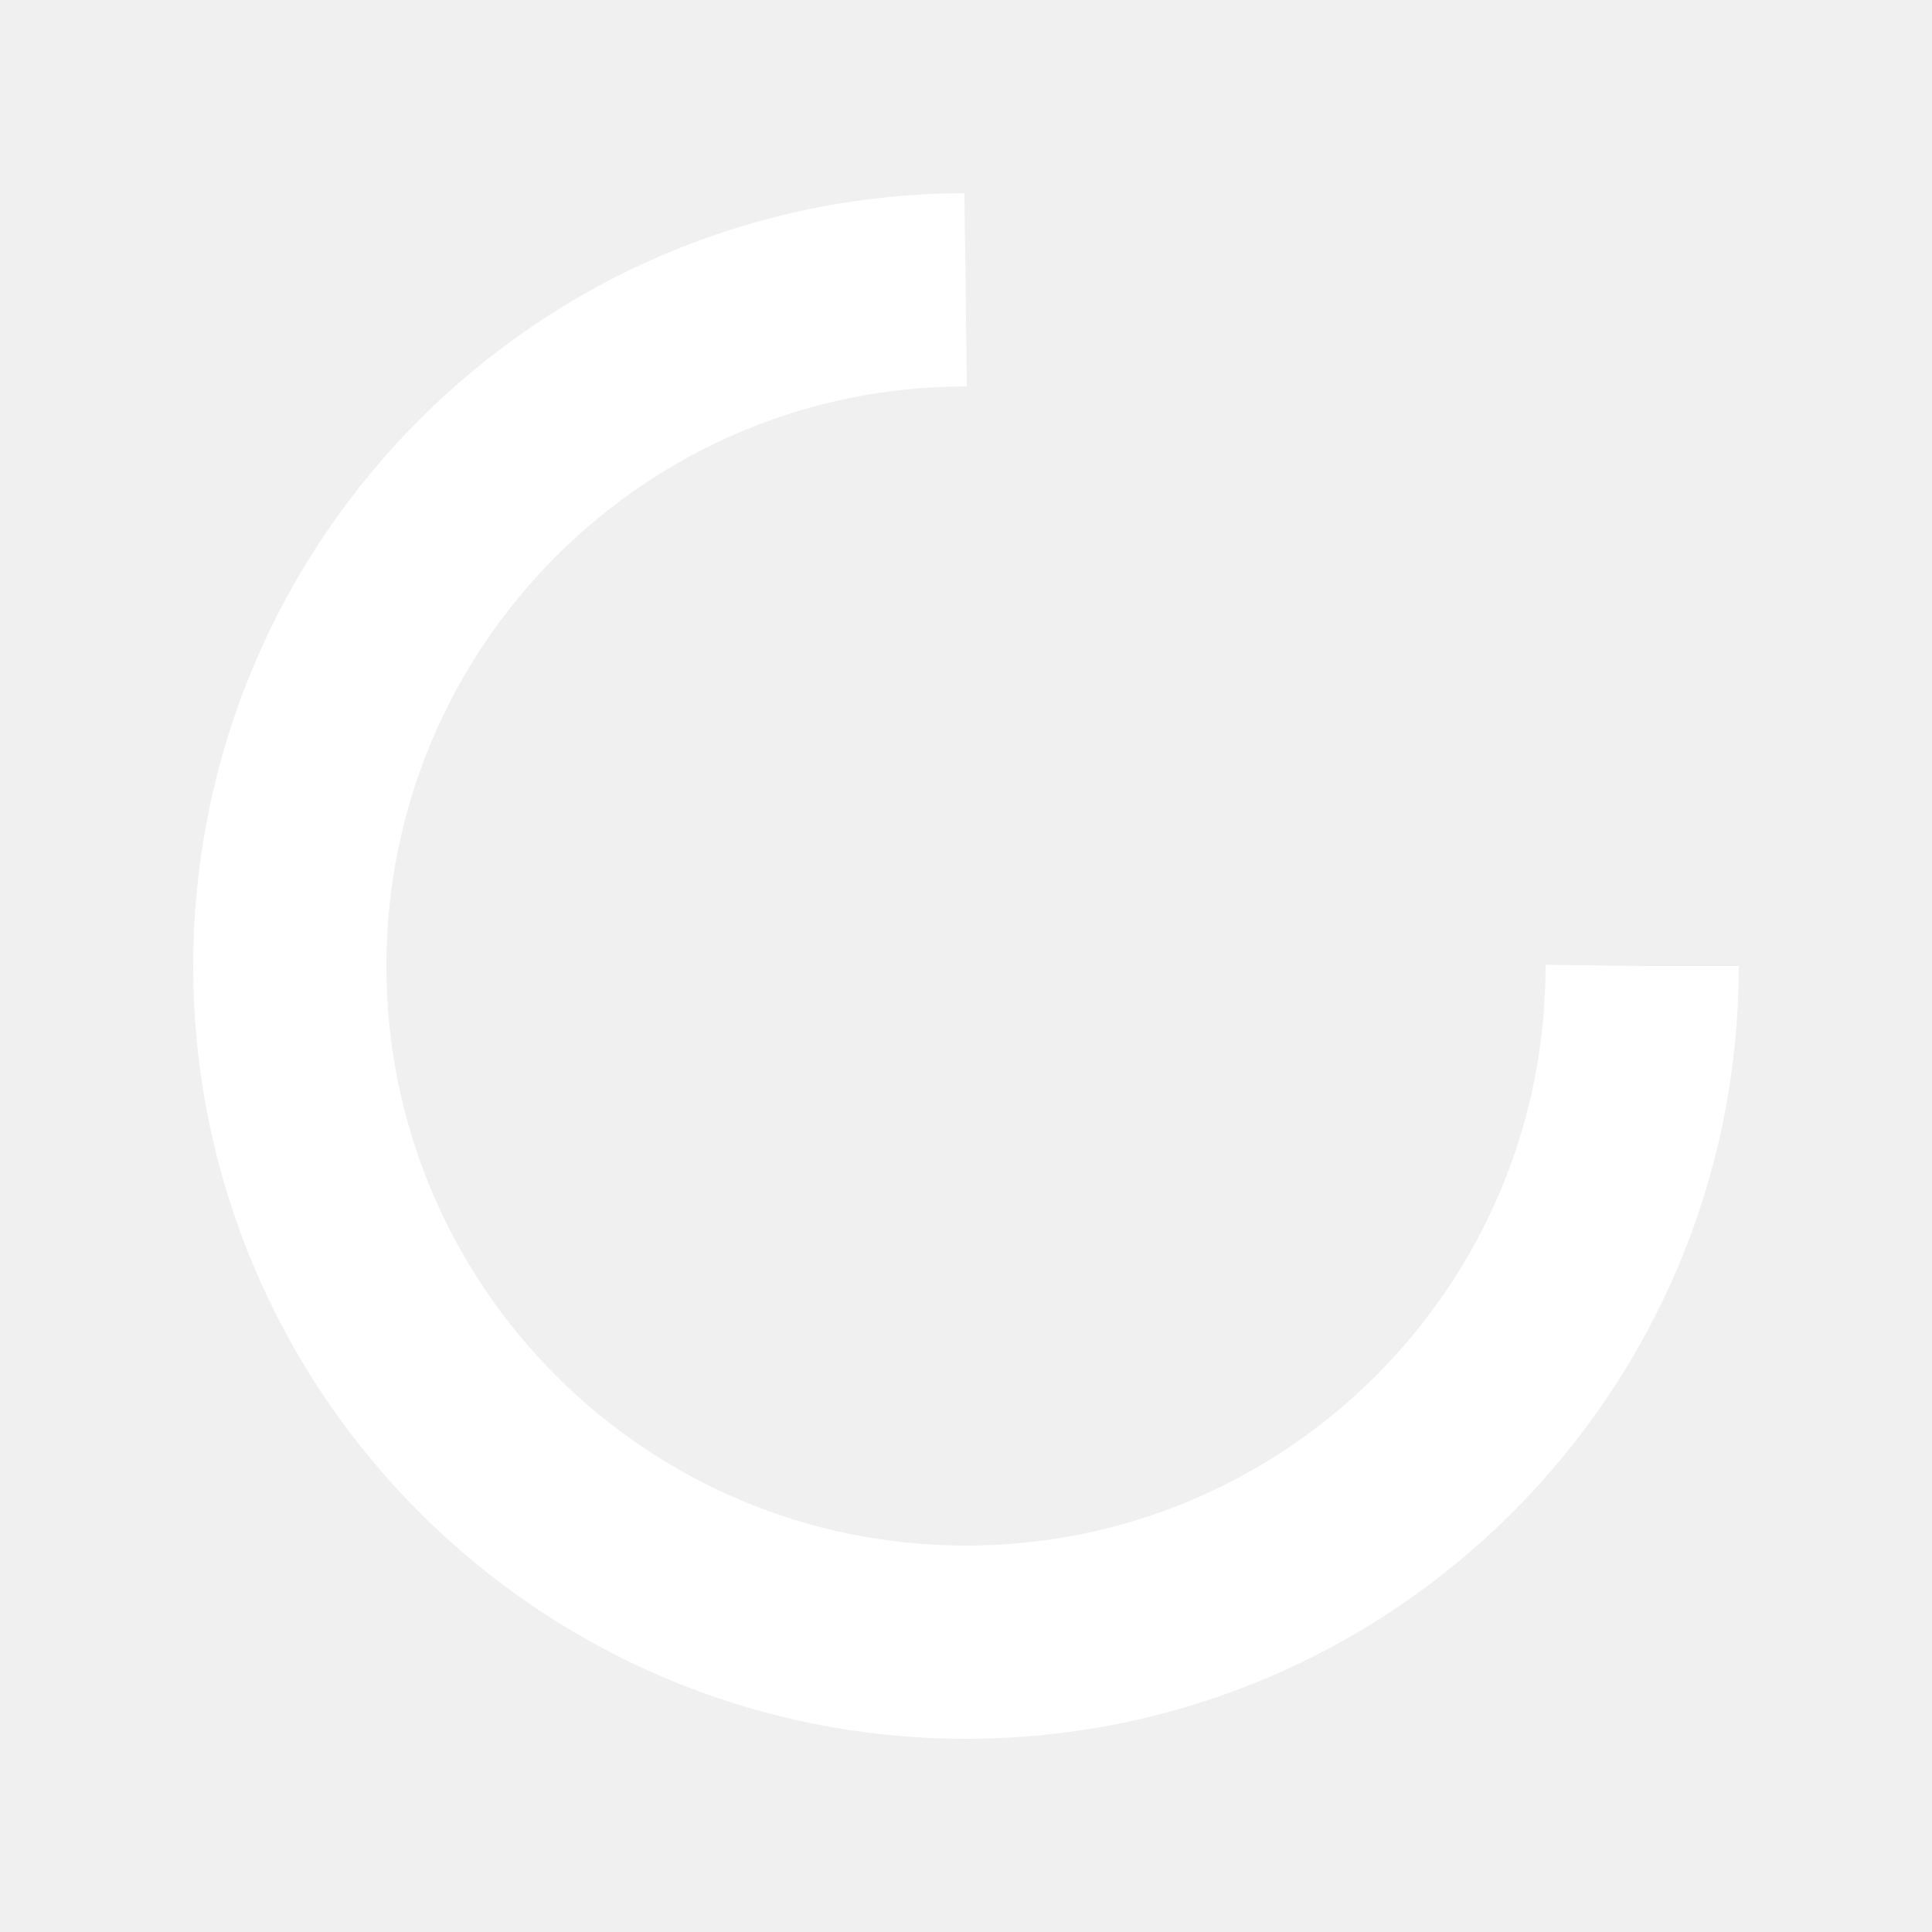
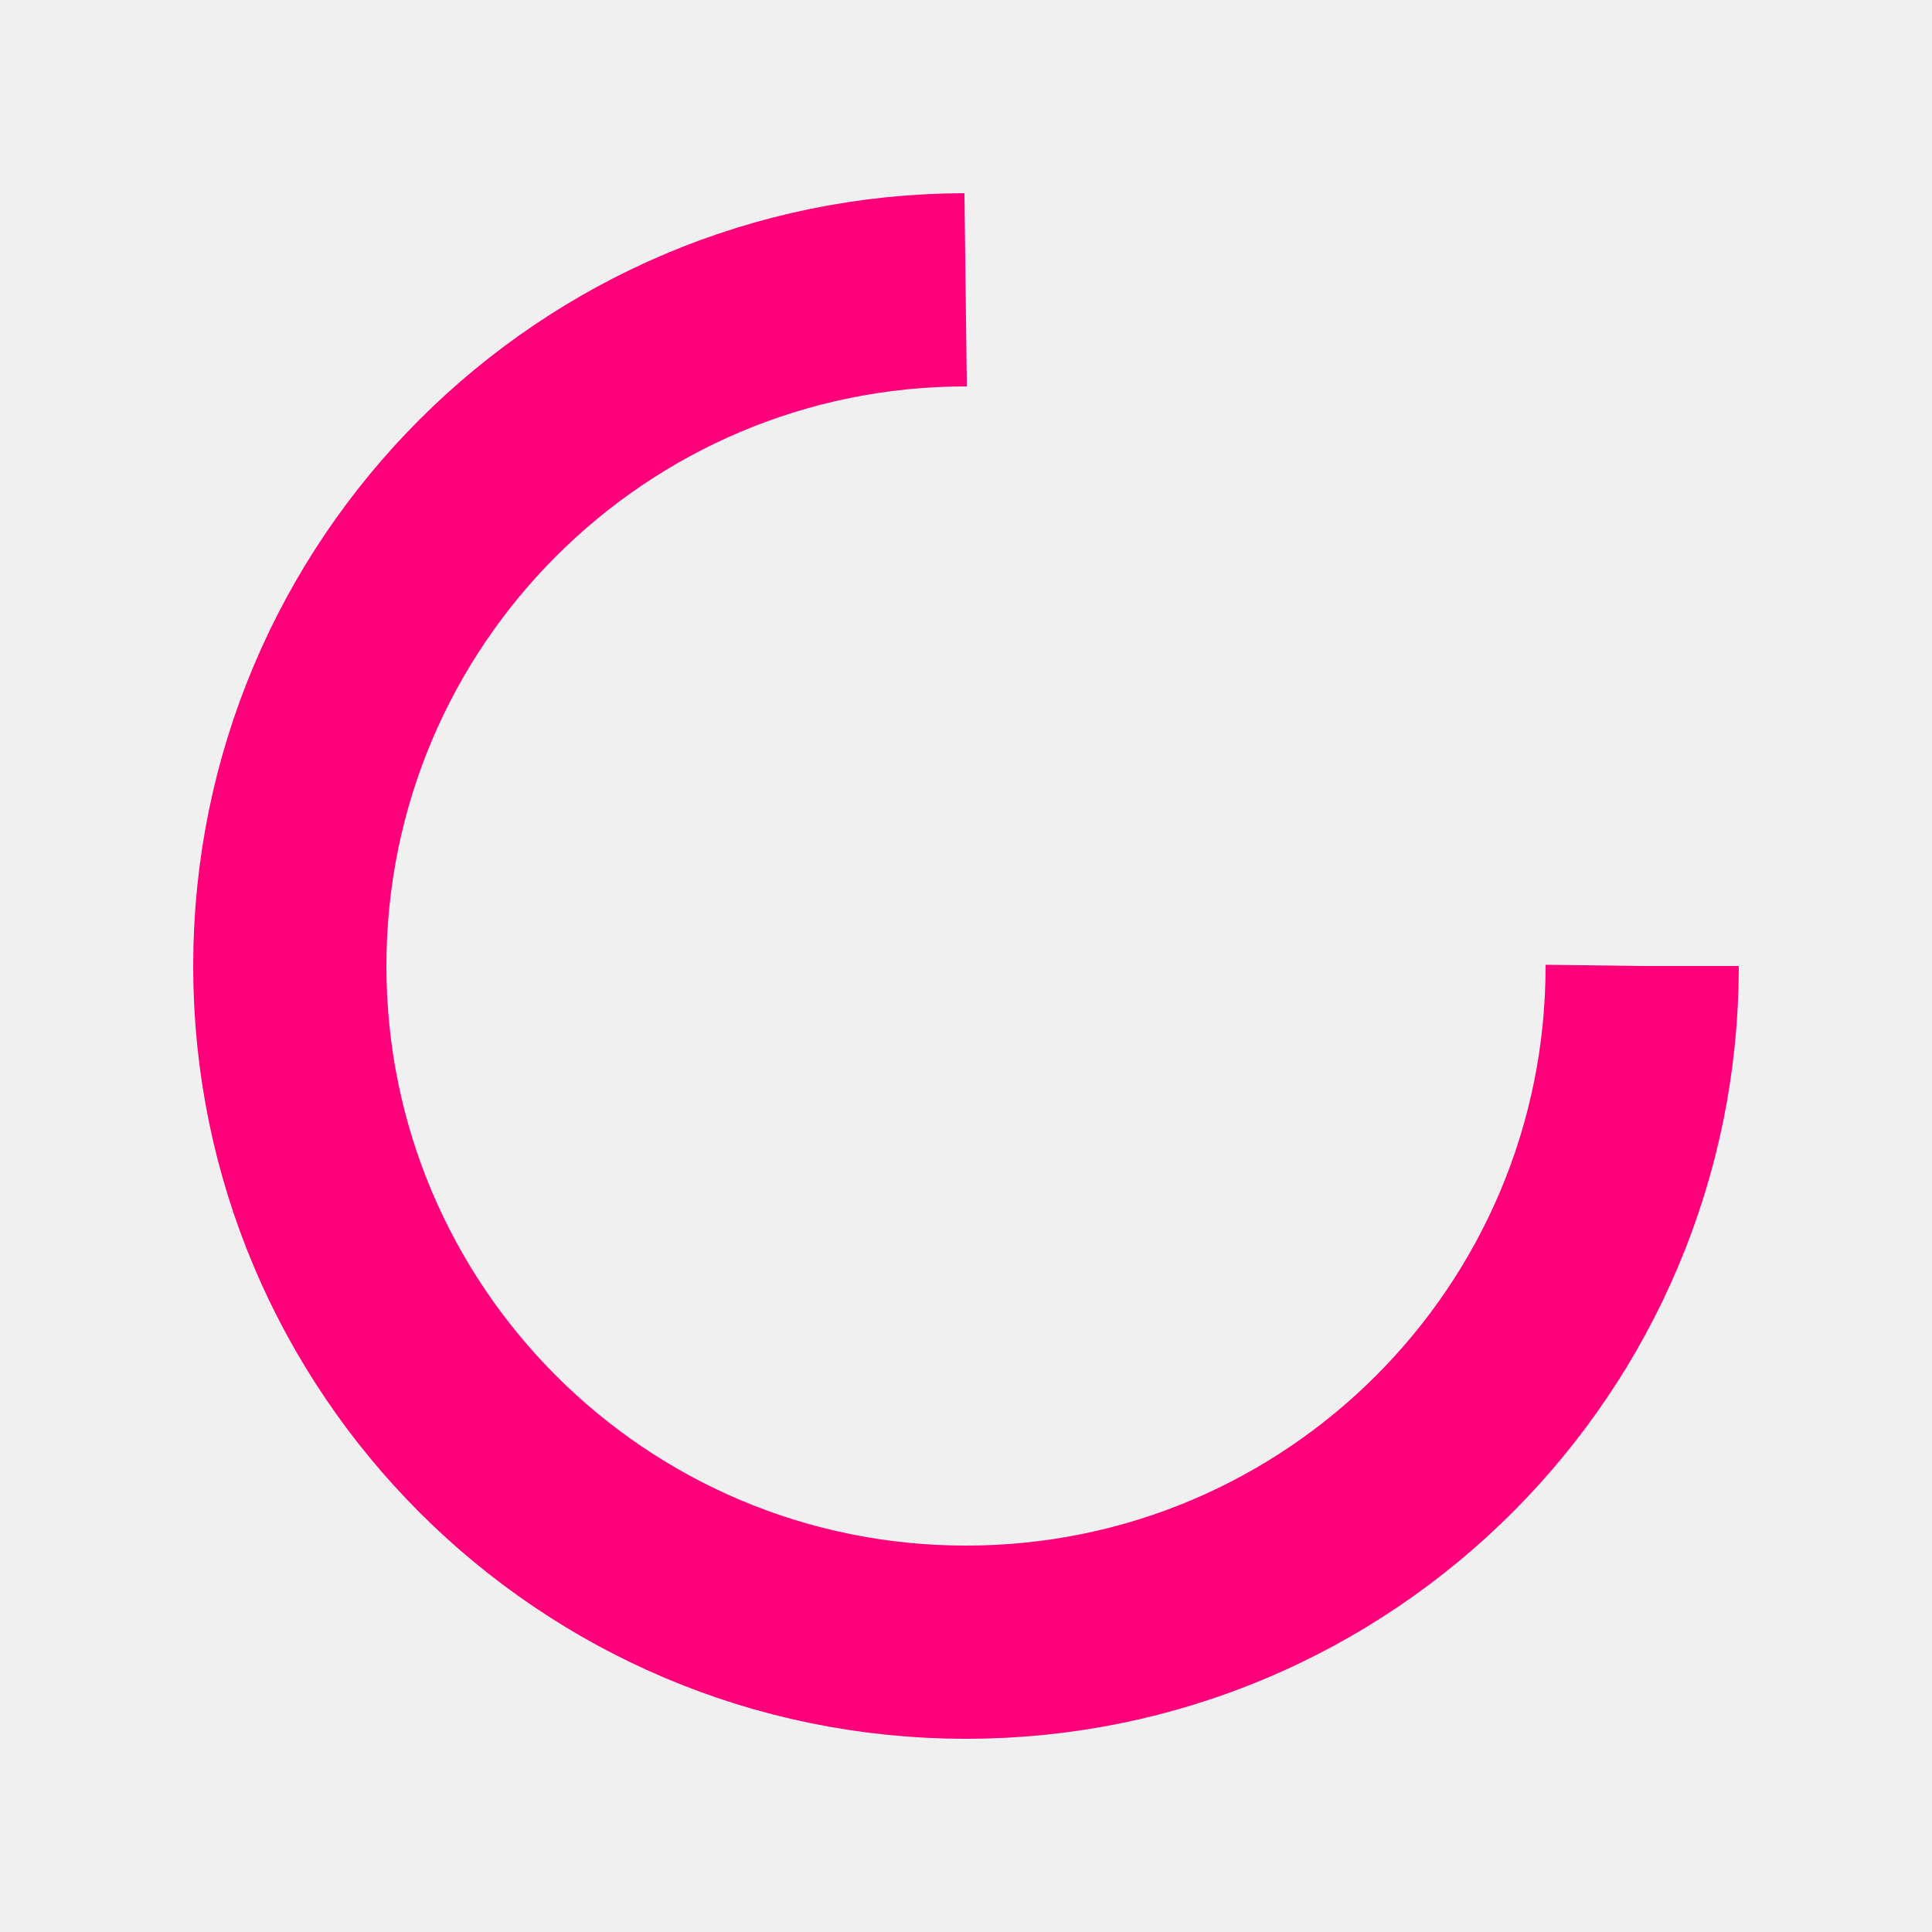
<svg xmlns="http://www.w3.org/2000/svg" viewBox="0 0 100 100" preserveAspectRatio="xMidYMid">
-   <circle cx="50" cy="50" fill="none" stroke="#FFFFFF" stroke-width="10" r="35" stroke-dasharray="164.934 56.978">
+   <circle cx="50" cy="50" fill="none" stroke="#FF007A" stroke-width="10" r="35" stroke-dasharray="164.934 56.978">
    <animateTransform attributeName="transform" type="rotate" repeatCount="indefinite" dur="1s" values="0 50 50;360 50 50" keyTimes="0;1" />
  </circle>
</svg>
